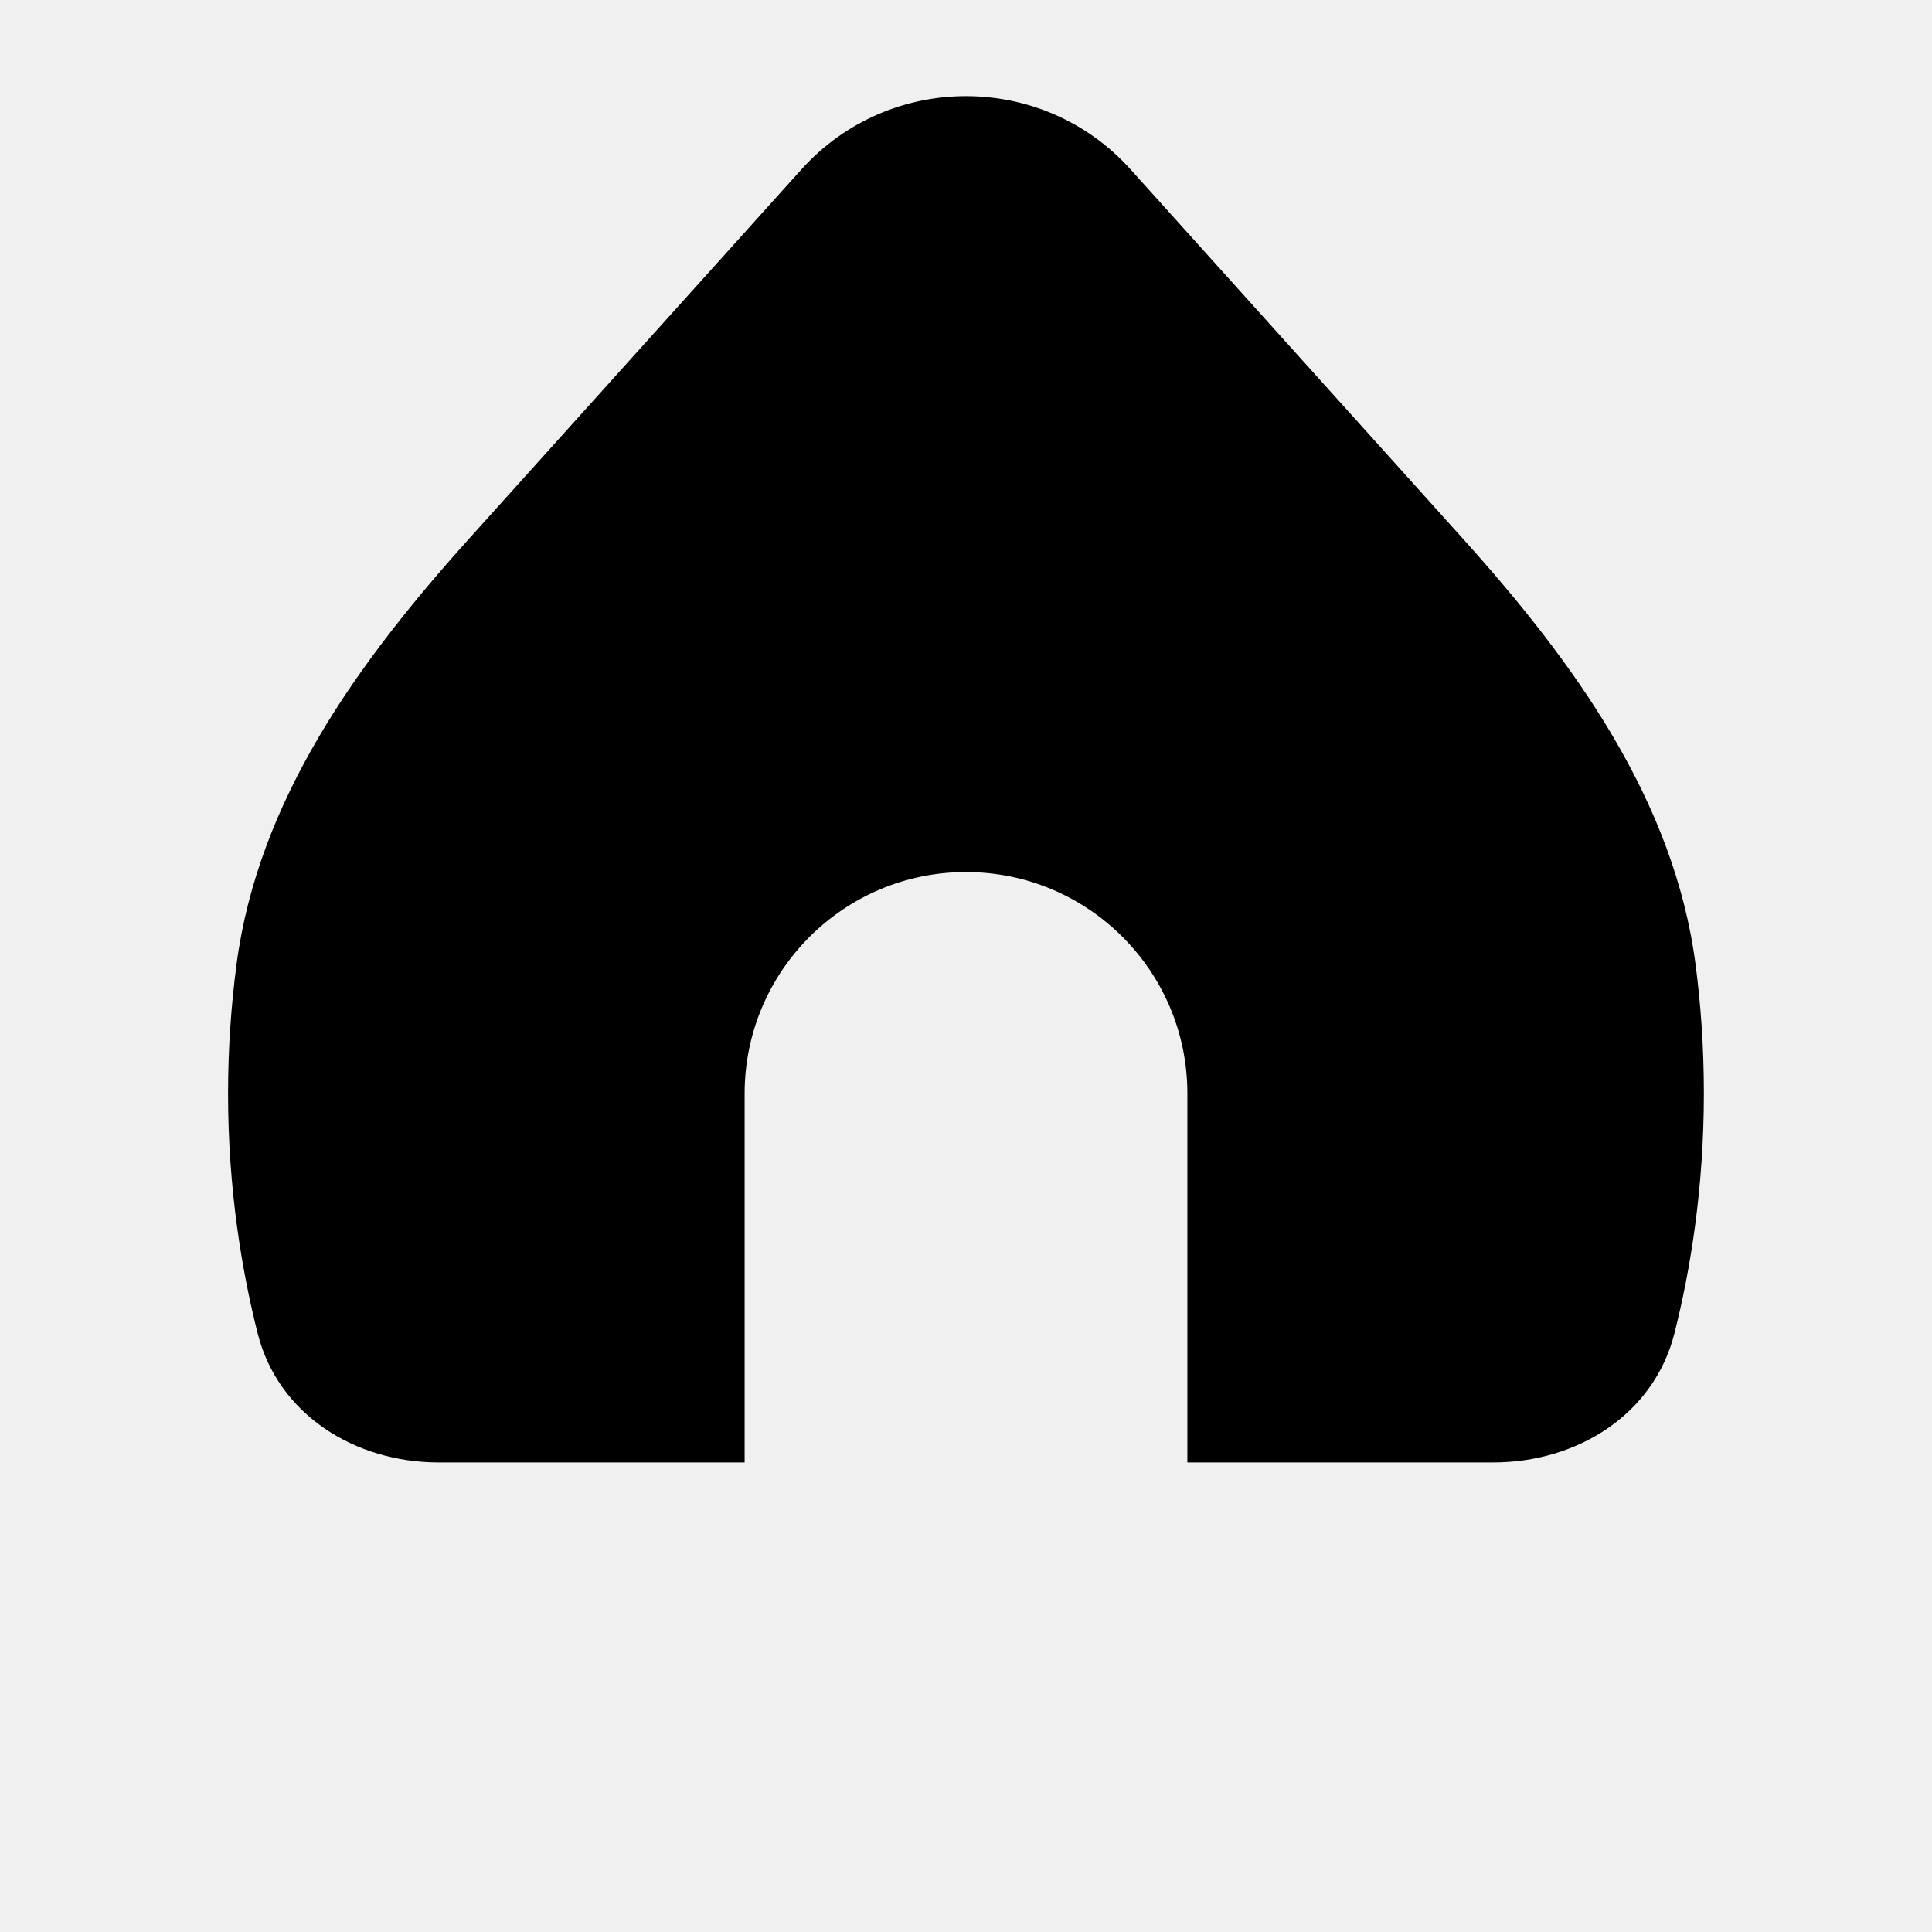
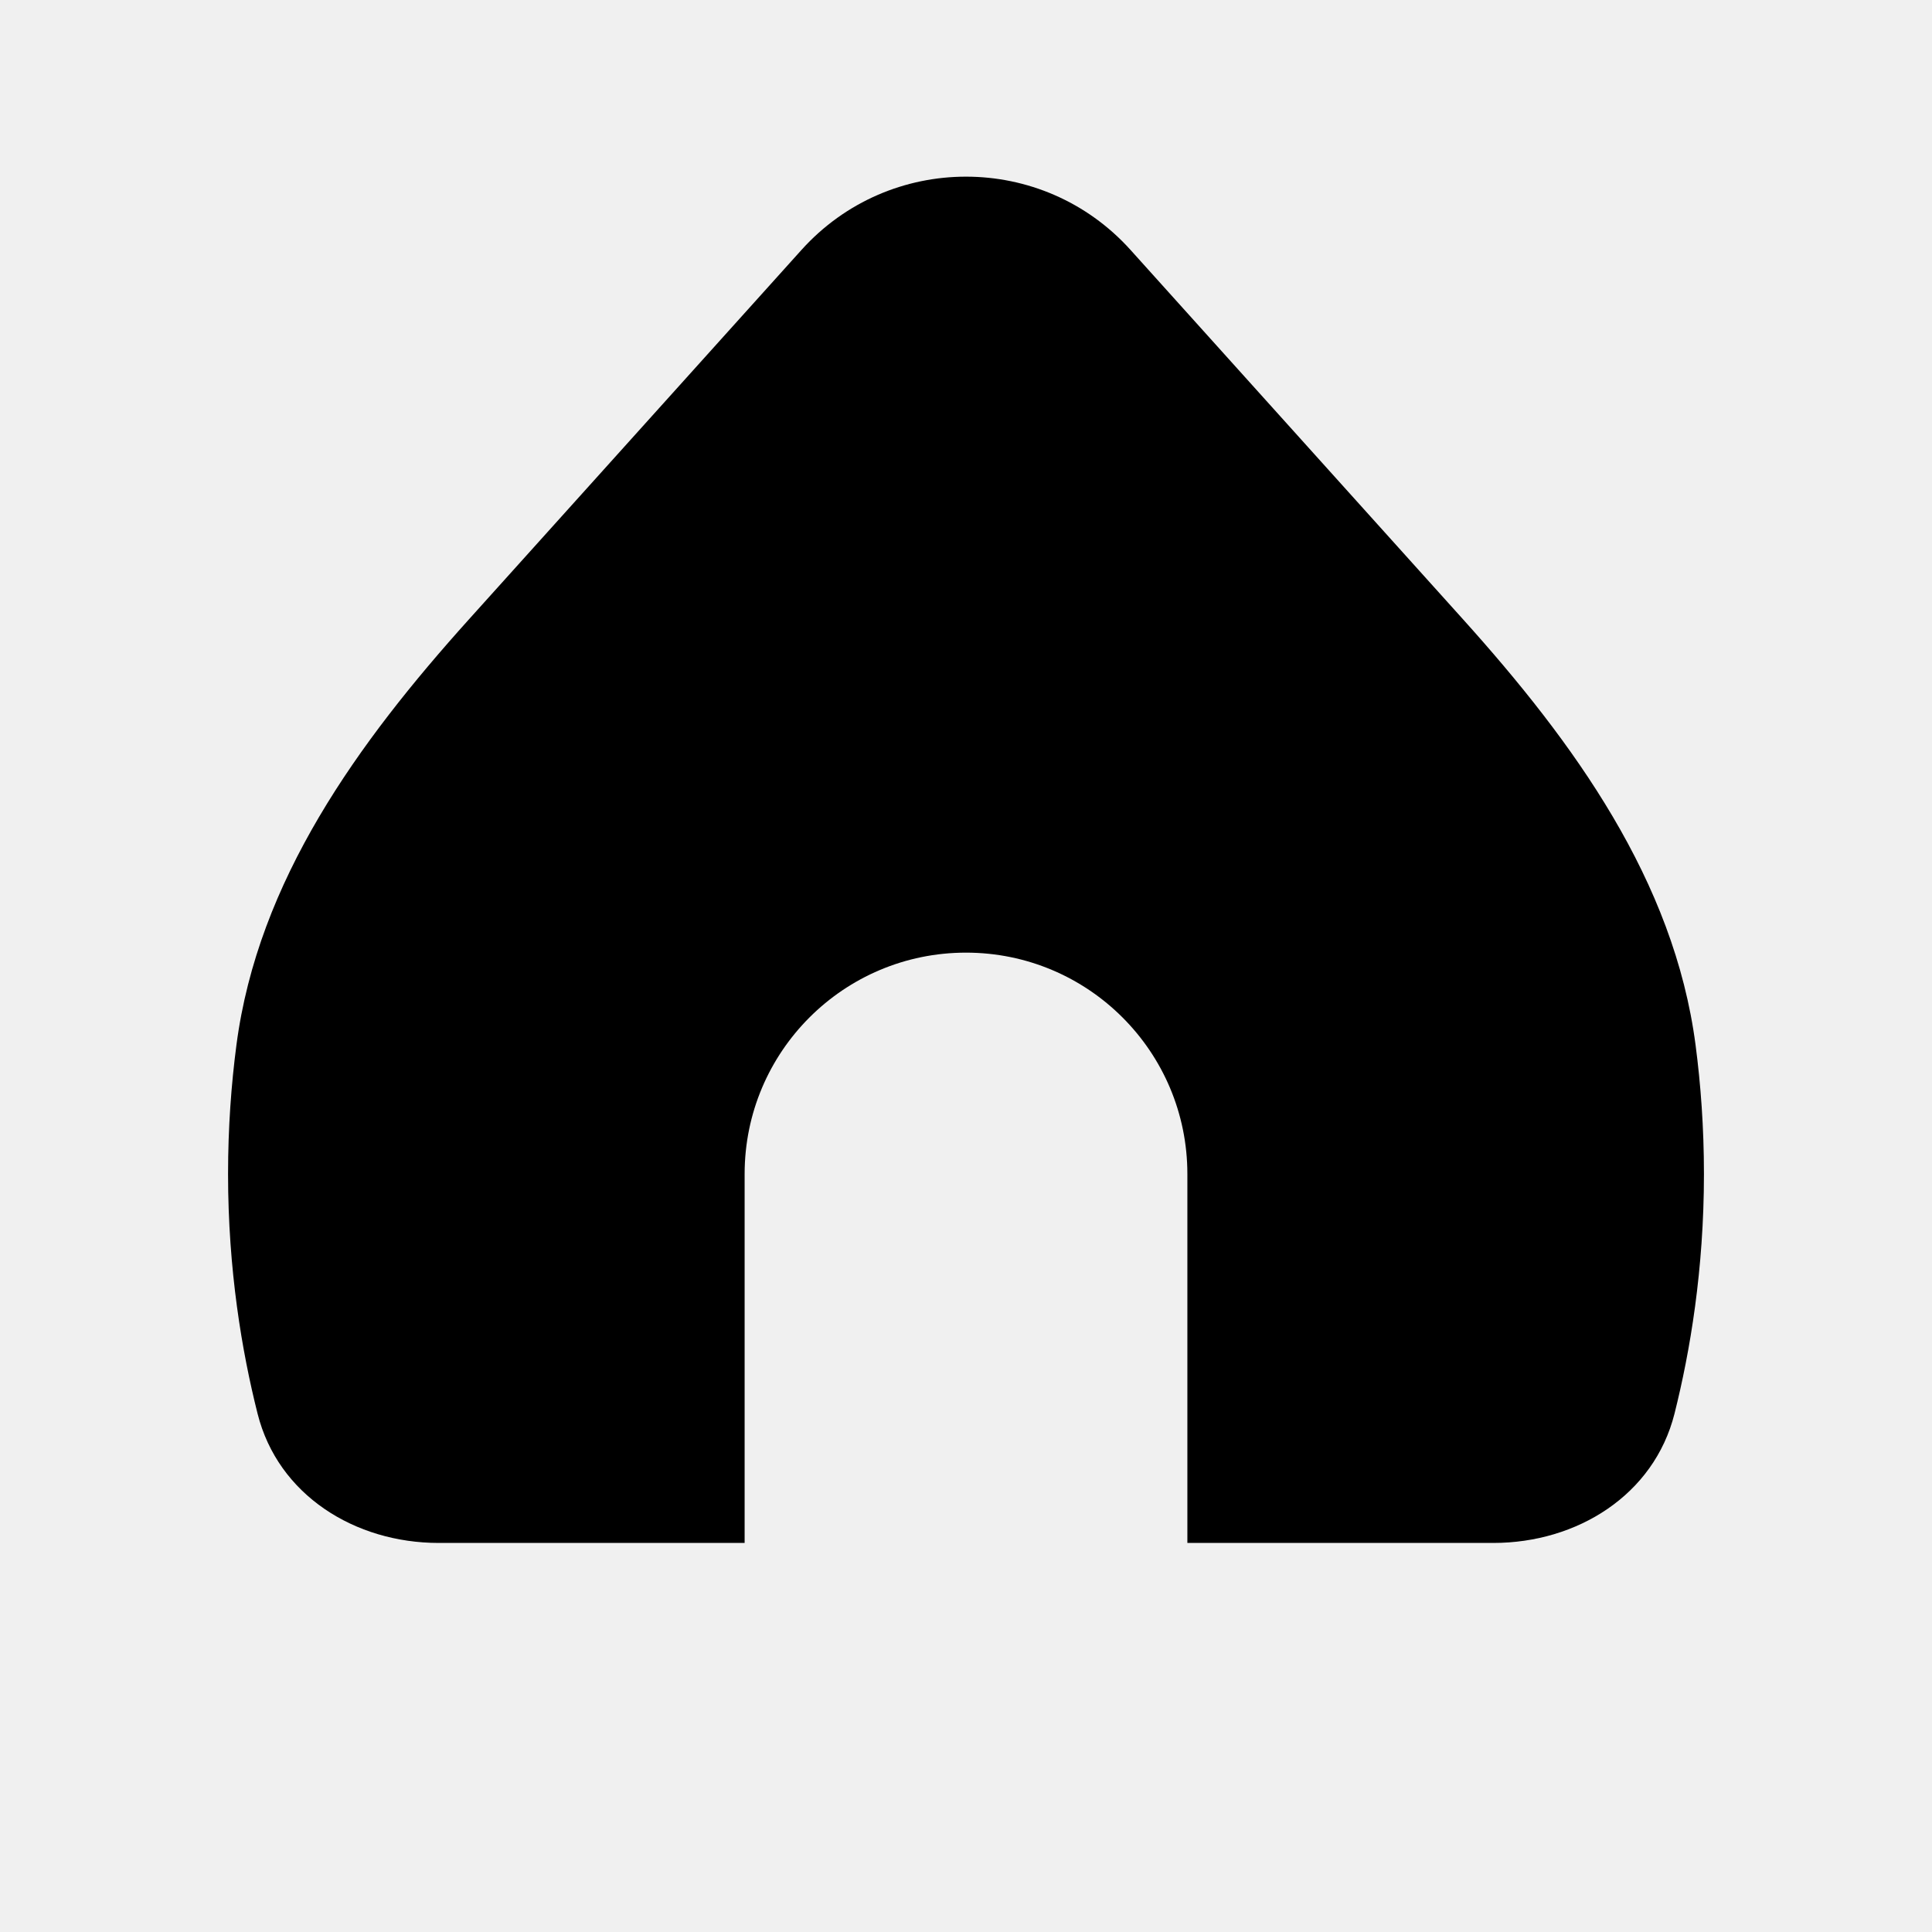
<svg xmlns="http://www.w3.org/2000/svg" width="24" height="24" viewBox="0 0 24 24" fill="none">
-   <g clip-path="url(#clip0_3019_189)">
-     <path d="M9.956 2.104C11.049 0.891 12.952 0.891 14.044 2.104L18.174 6.693C19.552 8.224 20.796 9.941 21.063 11.982C21.127 12.47 21.166 13.006 21.166 13.583C21.166 14.772 20.996 15.789 20.801 16.561C20.547 17.572 19.592 18.167 18.55 18.167H14.75V13.583C14.75 12.065 13.519 10.833 12 10.833C10.482 10.833 9.251 12.064 9.25 13.583V18.167H5.45C4.408 18.167 3.454 17.572 3.2 16.561C3.005 15.789 2.833 14.772 2.833 13.583C2.833 13.006 2.874 12.47 2.938 11.982C3.205 9.941 4.448 8.224 5.826 6.693L9.956 2.104Z" fill="black" />
+   <g clip-path="url(#clip0_2379_9314)">
+     <path d="M9.956 3.105C11.049 1.891 12.951 1.891 14.044 3.105L18.174 7.693C19.552 9.224 20.796 10.94 21.063 12.982C21.127 13.47 21.167 14.007 21.167 14.584C21.167 15.772 20.995 16.79 20.801 17.562C20.546 18.572 19.592 19.167 18.55 19.167H14.75V14.584C14.75 13.065 13.519 11.834 12 11.834C10.481 11.834 9.25 13.065 9.25 14.584V19.167H5.45C4.408 19.167 3.454 18.572 3.2 17.562C3.005 16.79 2.833 15.772 2.833 14.584C2.833 14.007 2.873 13.47 2.937 12.982C3.204 10.94 4.448 9.224 5.826 7.693L9.956 3.105Z" fill="black" />
  </g>
  <defs>
-     <clipPath id="clip0_3019_189">
+     <clipPath id="clip0_2379_9314">
      <rect width="24" height="24" fill="white" />
    </clipPath>
  </defs>
</svg>
